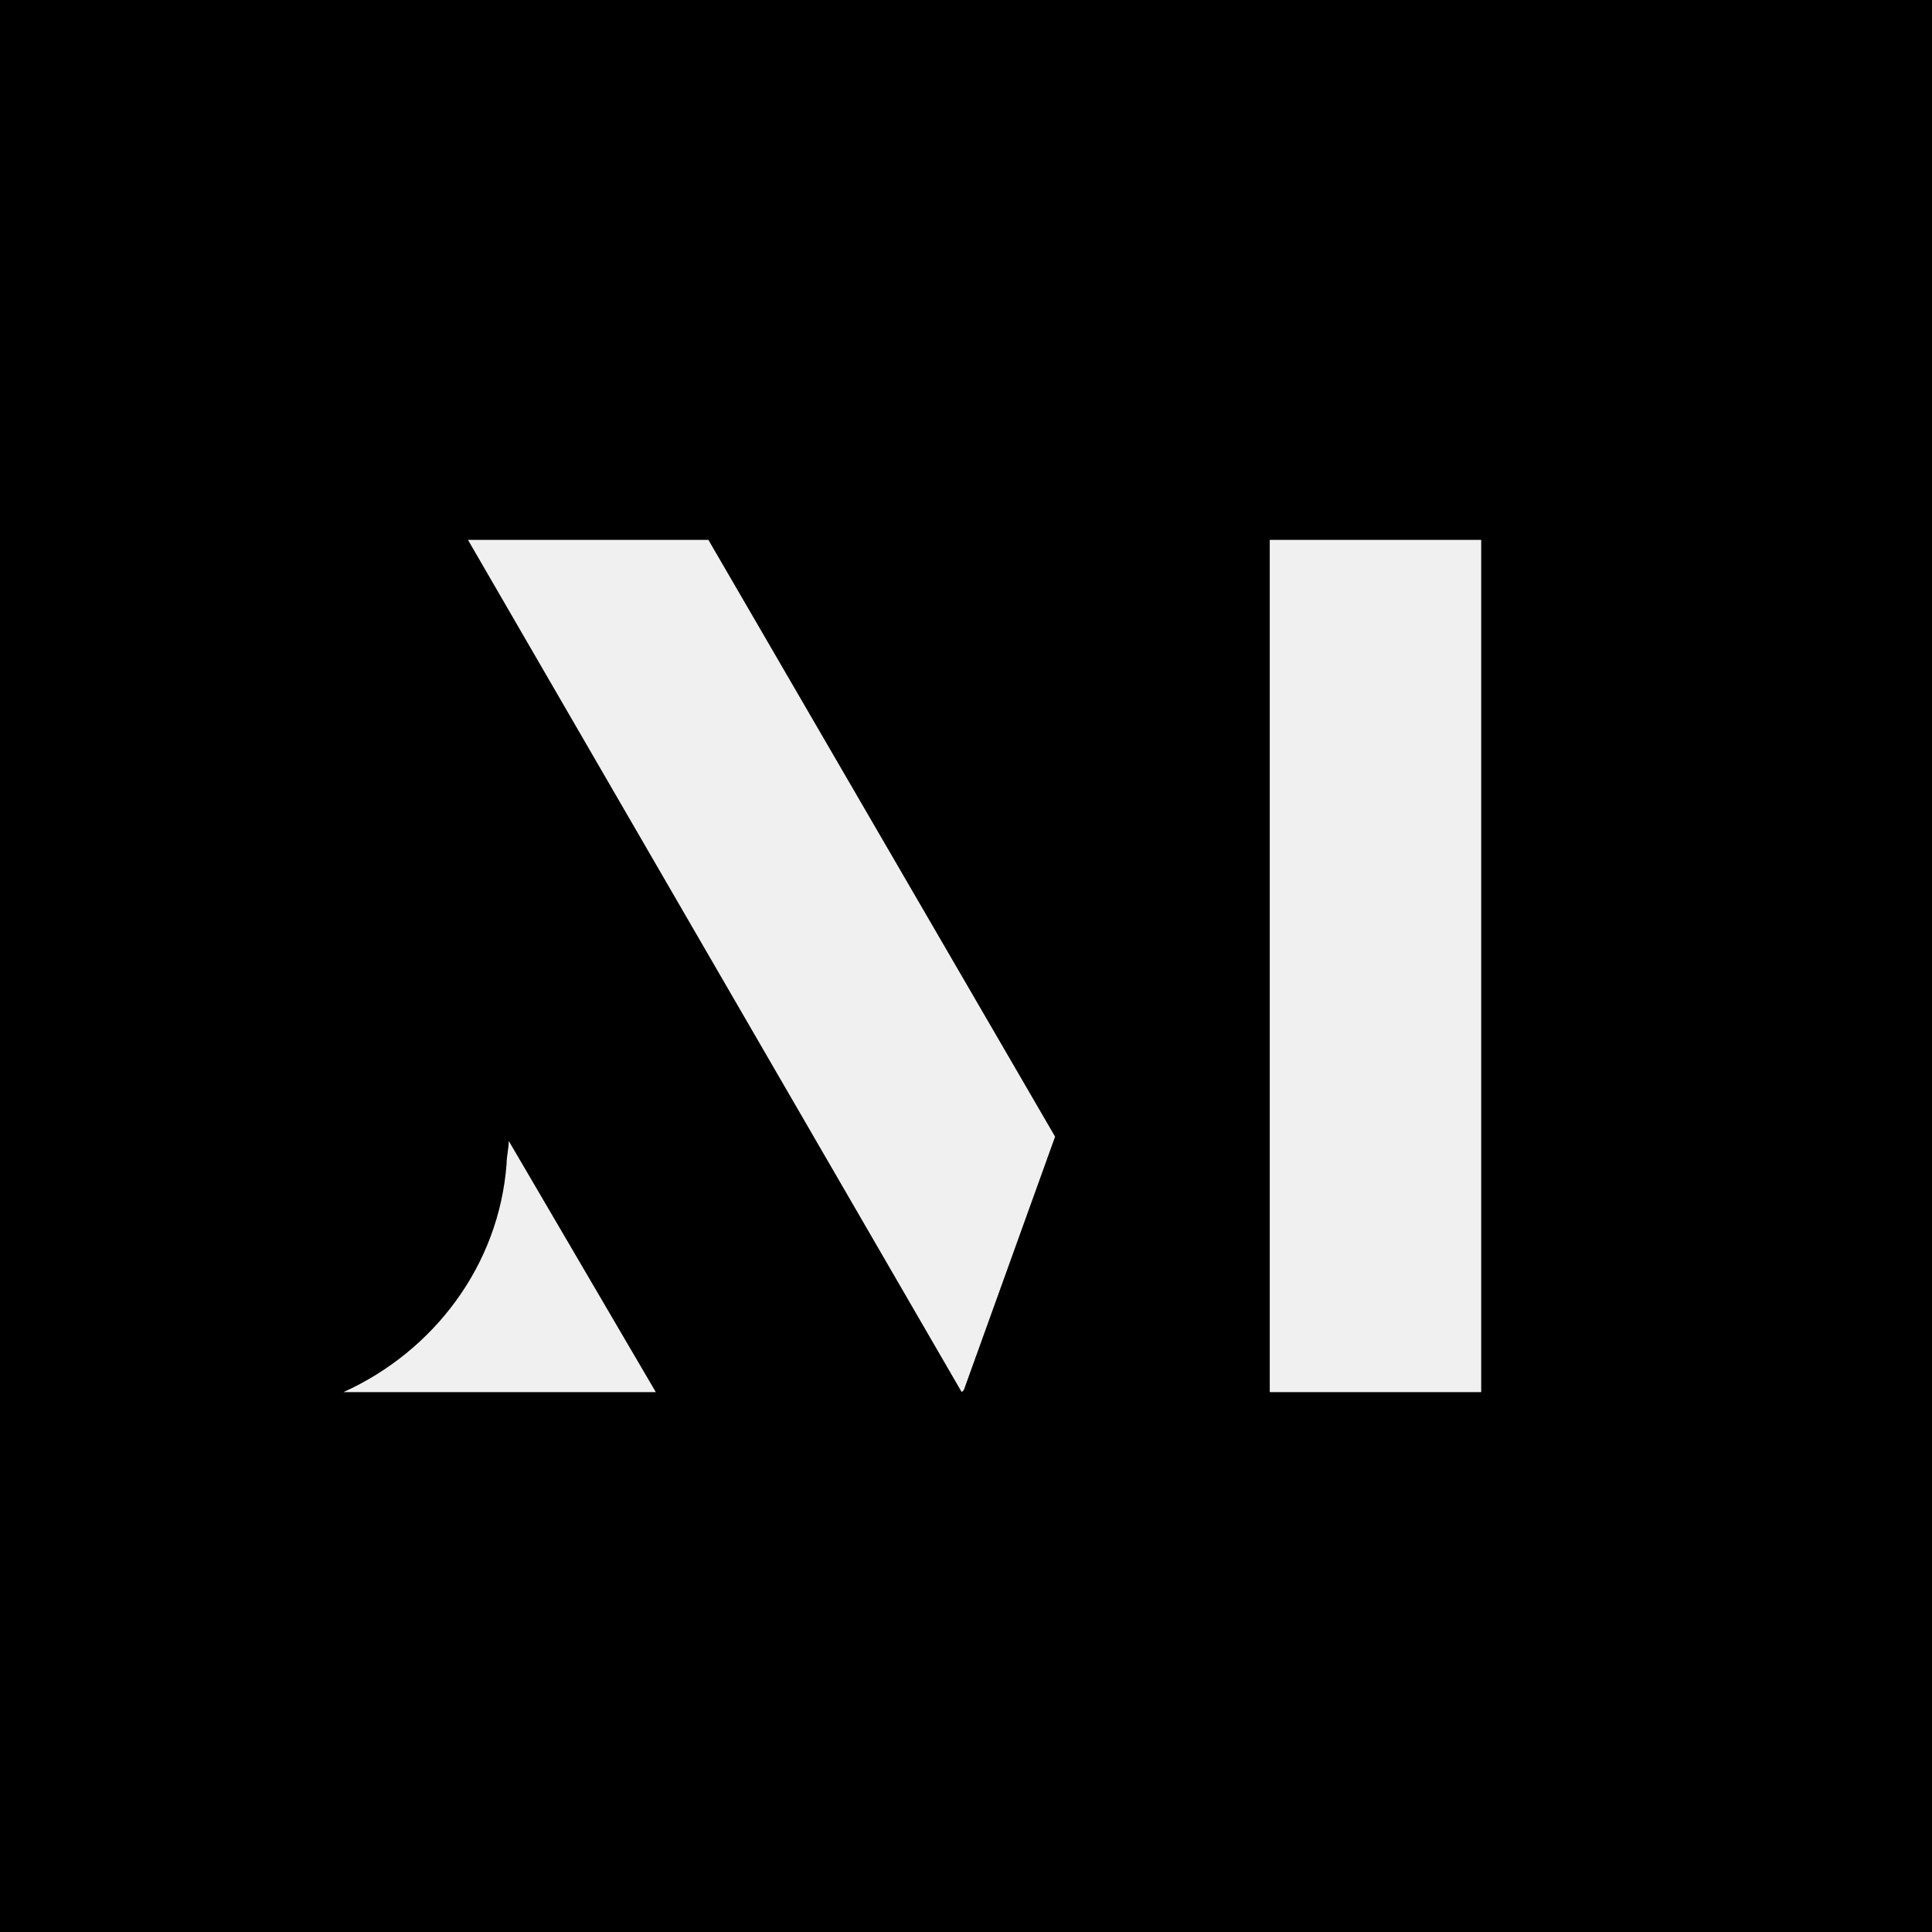
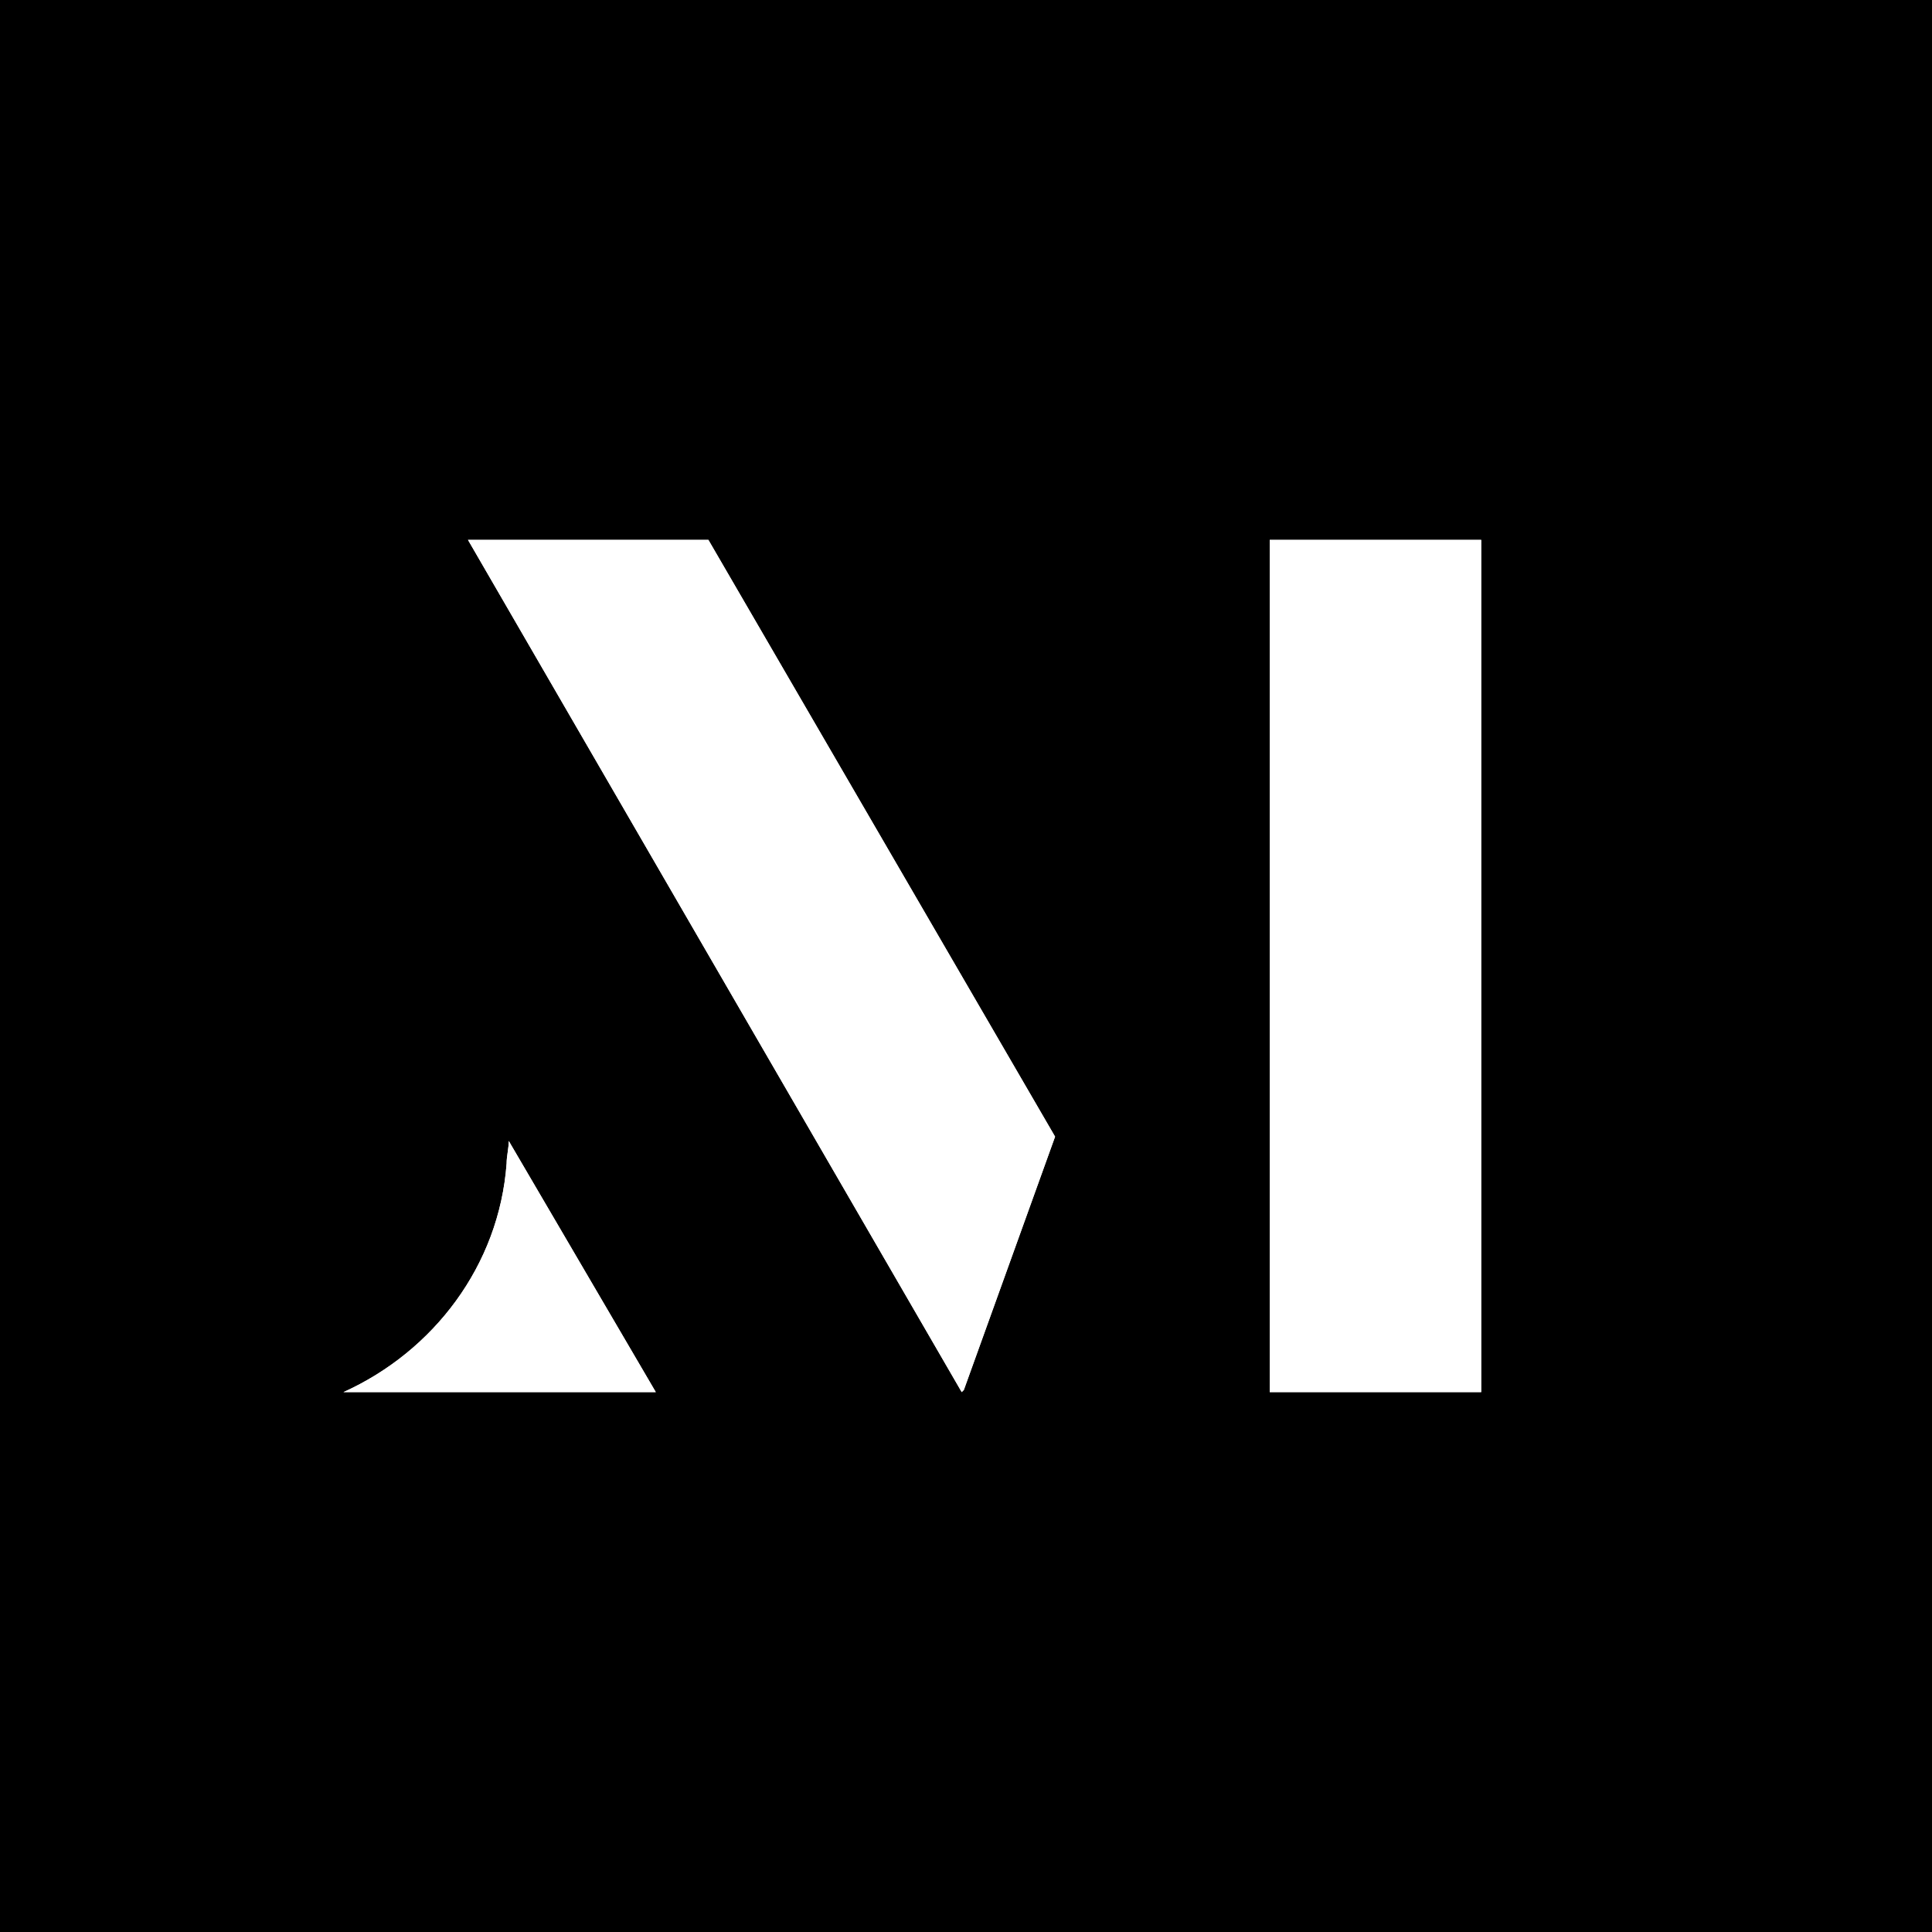
<svg xmlns="http://www.w3.org/2000/svg" version="1.1" id="Layer_1" x="0px" y="0px" viewBox="0 0 180 180" style="enable-background:new 0 0 180 180;" xml:space="preserve">
  <style type="text/css">
- 	.st0{display:none;}
- 	.st1{display:inline;}
+ 	.st0{fill:#FFFFFF;}
</style>
  <path d="M0,0v180h180V0H0z M32,129.7c8.4-3.8,14.5-11.8,15.2-21.3c0-0.7,0.2-1.4,0.2-2.1l13.7,23.4H32z M89.8,129.5l-0.2,0.2  l-46-79.4H66l32.3,55.6L89.8,129.5z M138,129.7h-19.7V50.3H138V129.7z" />
-   <g class="st0">
-     <polygon class="st1" points="138,129.7 118.3,129.7 118.3,50.3 138,50.3  " />
-     <polygon class="st1" points="43.6,50.3 89.6,129.7 89.8,129.5 98.3,105.9 66,50.3  " />
-     <path class="st1" d="M32,129.7h29.1l-13.7-23.4c0,0.7-0.2,1.4-0.2,2.1C46.5,117.9,40.4,125.9,32,129.7L32,129.7L32,129.7z" />
+   <g>
+     <polygon class="st0" points="138,129.7 118.3,129.7 118.3,50.3 138,50.3  " />
+     <polygon class="st0" points="43.6,50.3 89.6,129.7 89.8,129.5 98.3,105.9 66,50.3  " />
+     <path class="st0" d="M32,129.7h29.1l-13.7-23.4c0,0.7-0.2,1.4-0.2,2.1C46.5,117.9,40.4,125.9,32,129.7L32,129.7L32,129.7z" />
  </g>
</svg>
